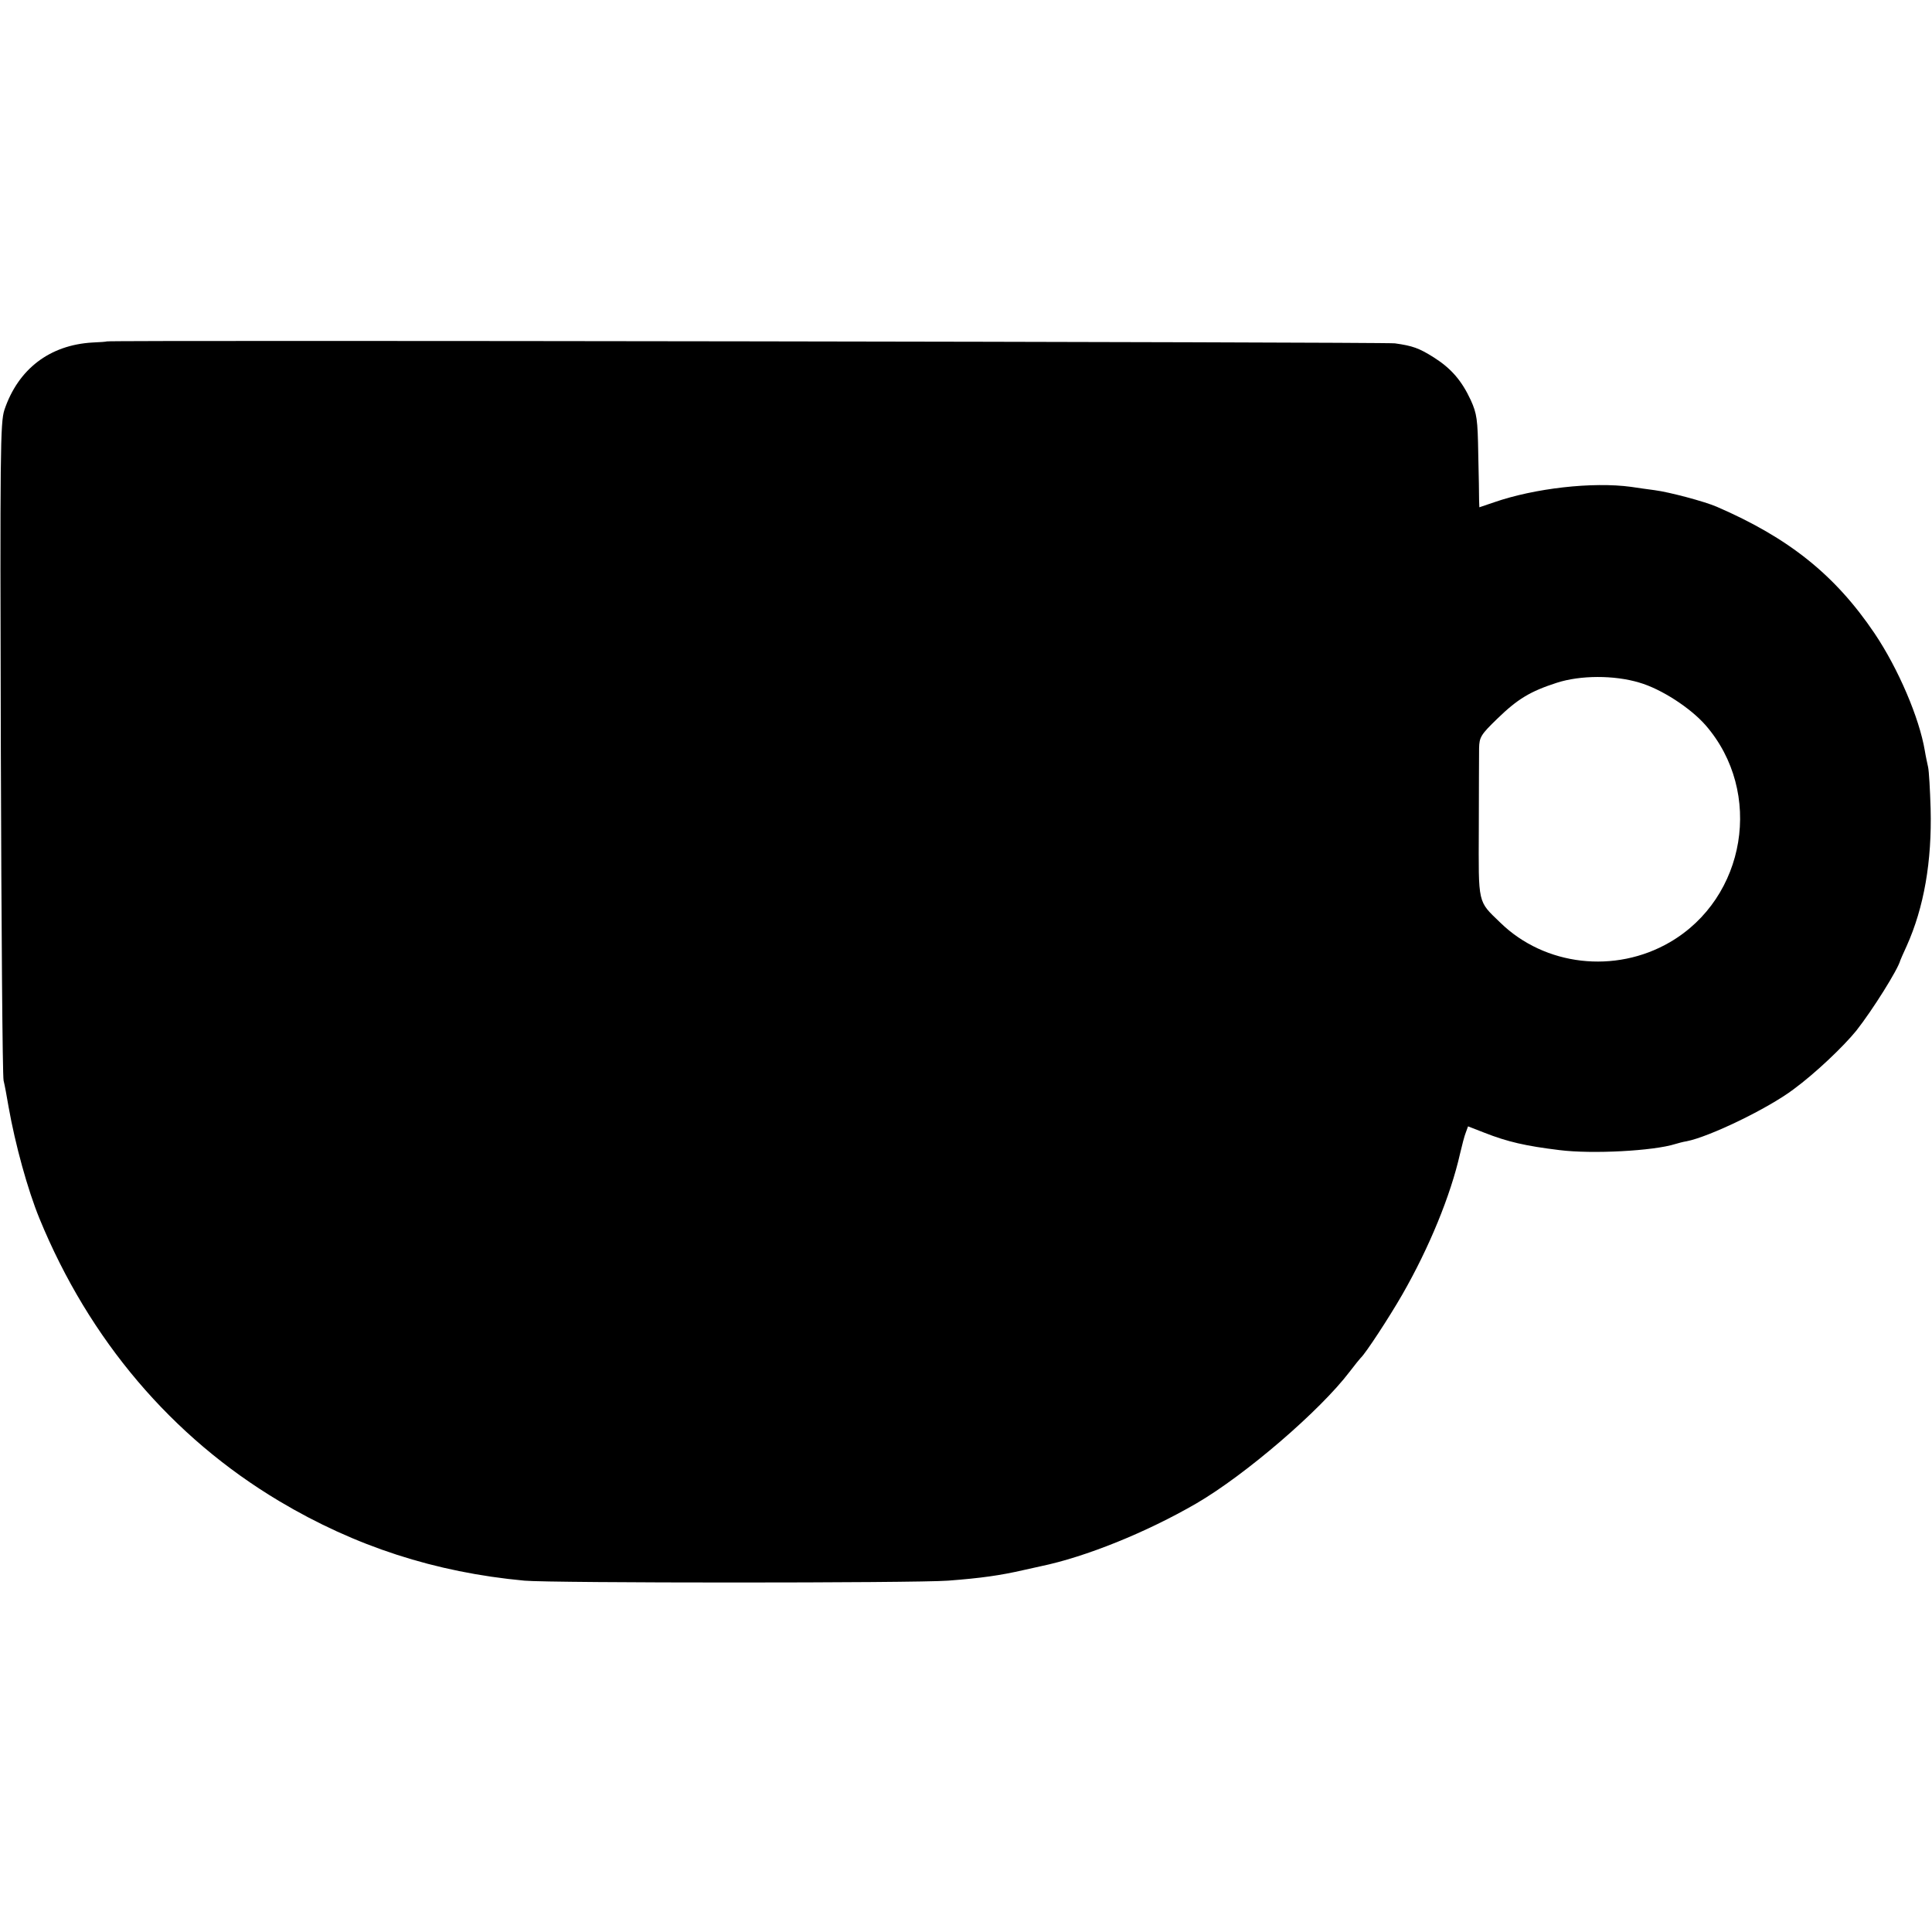
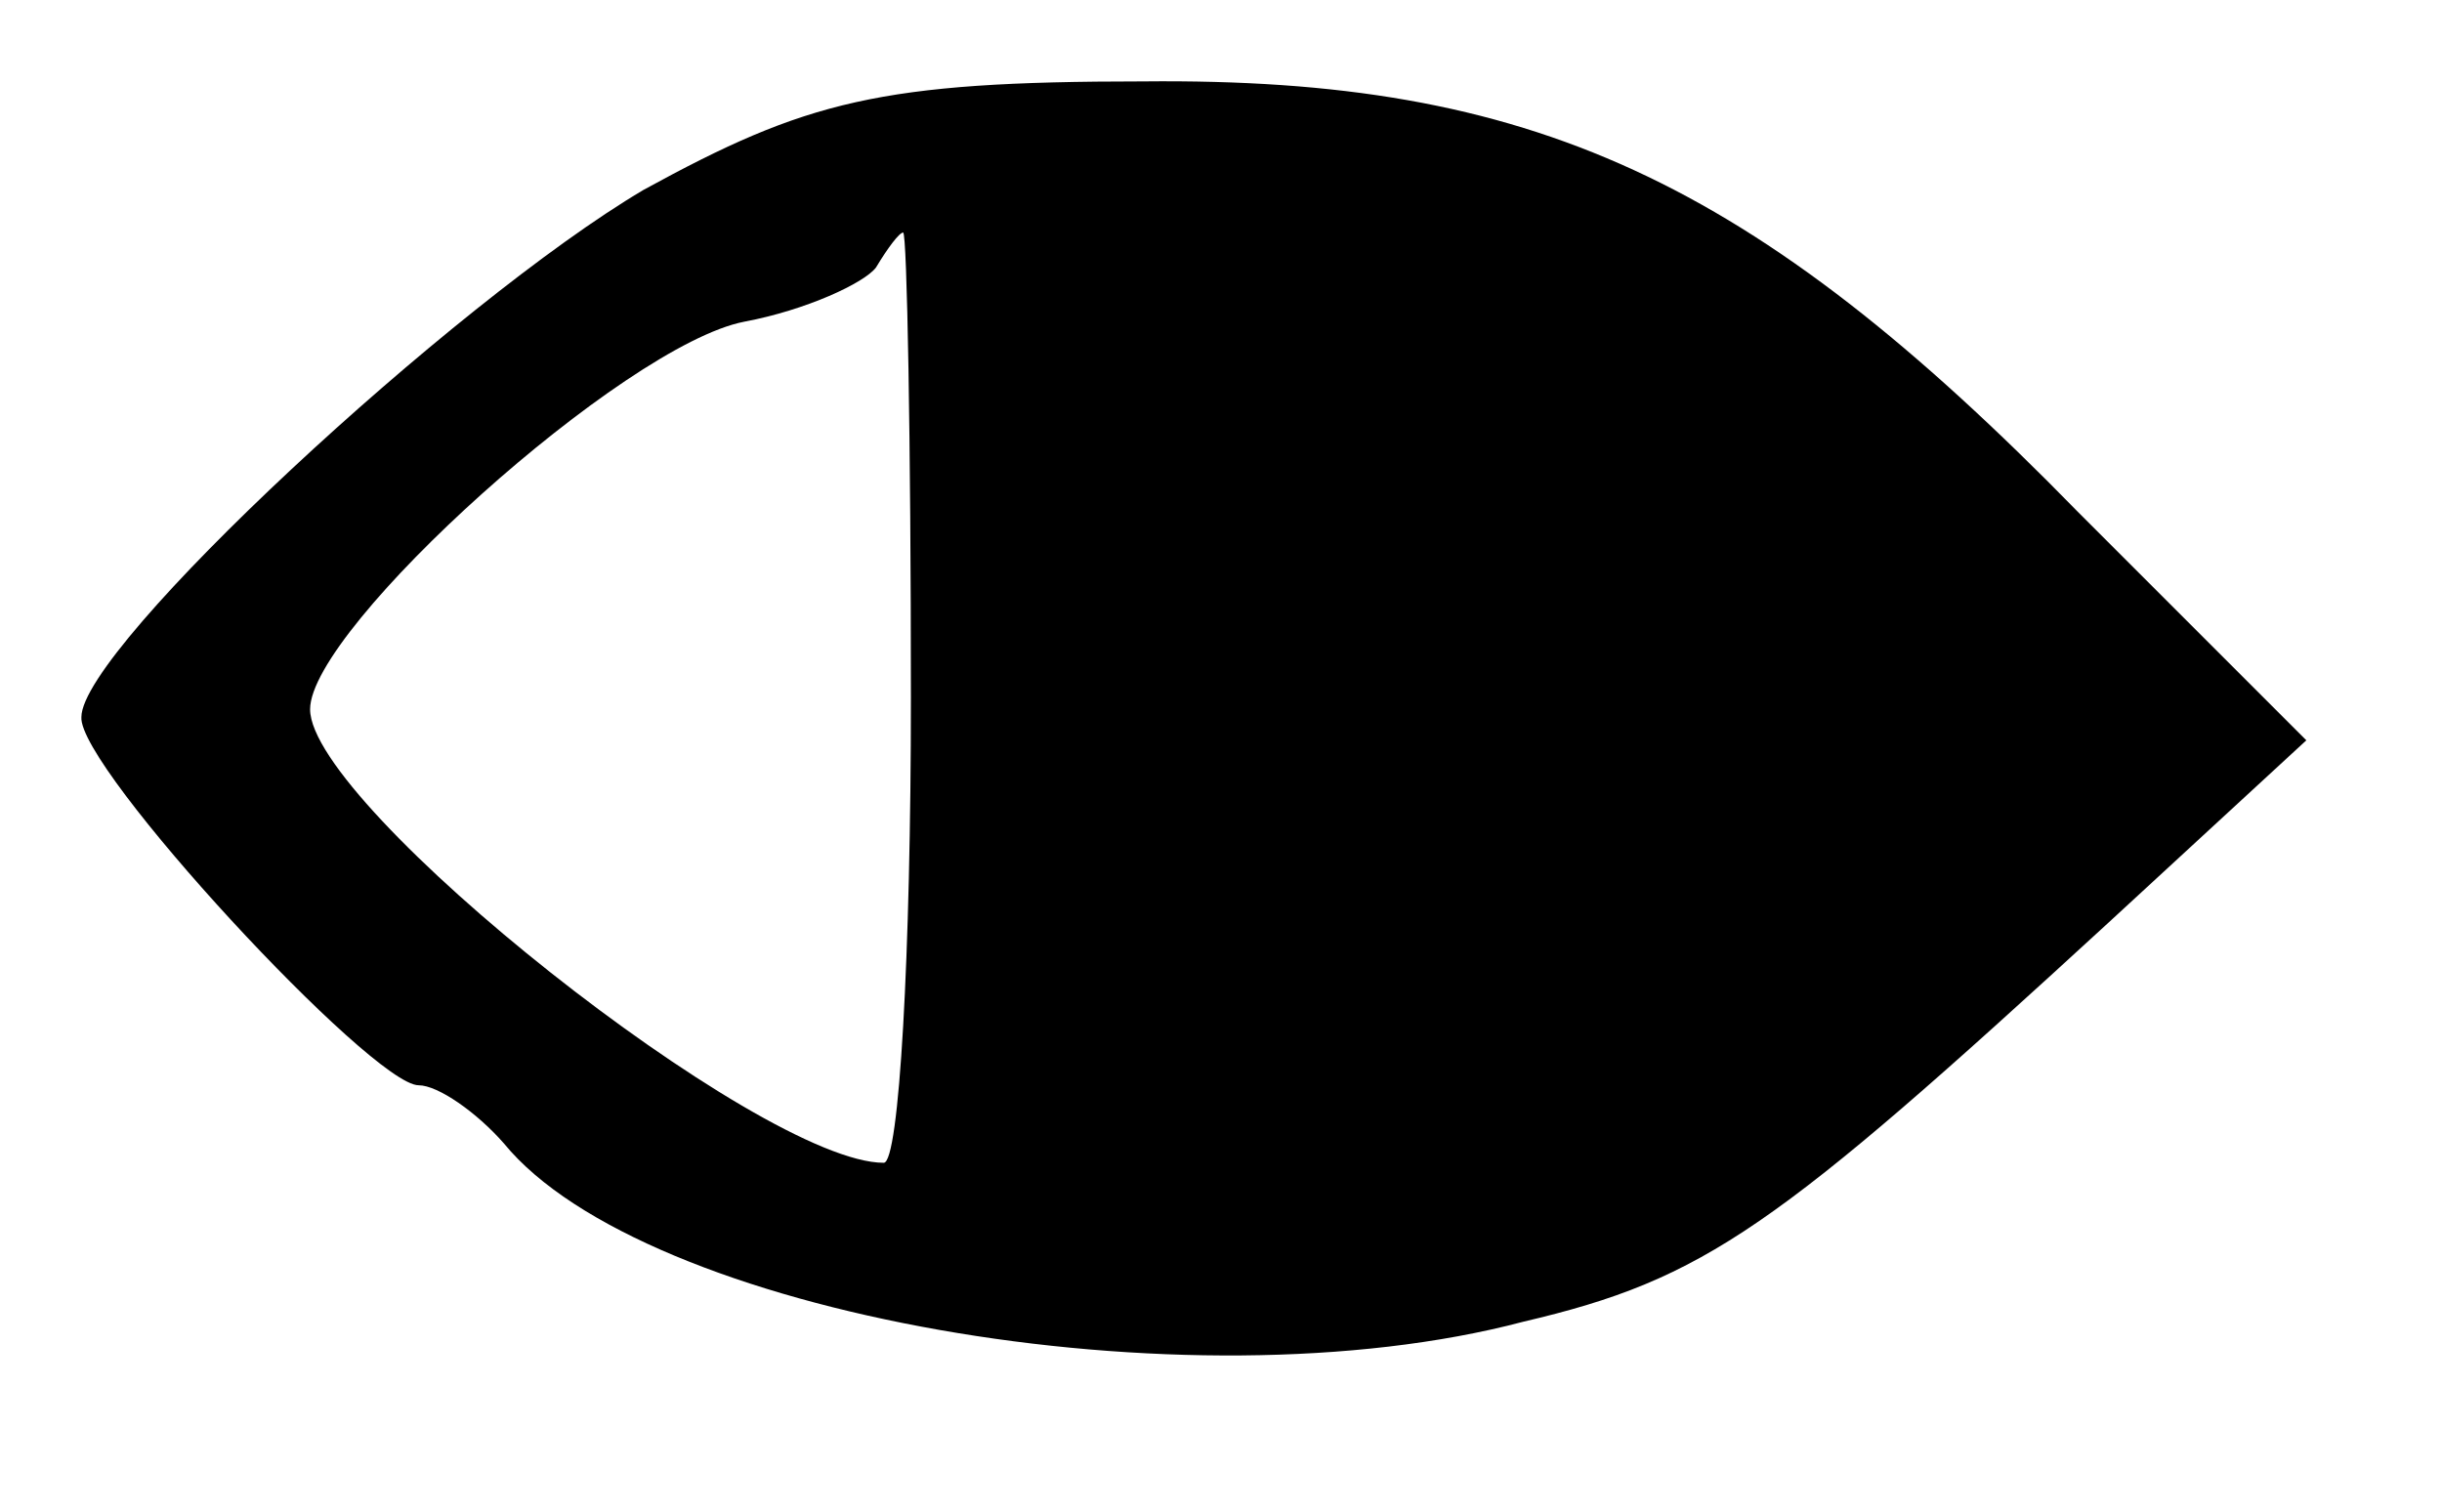
- <svg xmlns="http://www.w3.org/2000/svg" version="1.0" width="700pt" height="700pt" viewBox="0 0 700 700" preserveAspectRatio="xMidYMid meet">
-   <g transform="translate(0,700) scale(0.1,-0.1)" fill="#000000" stroke="none">
-     <path d="M387 5763 c-1 -1 -24 -3 -52 -4 -155 -9 -269 -96 -319 -244 -15 -46 -16 -145 -13 -1225 2 -646 6 -1188 10 -1205 4 -16 12 -59 18 -95 24 -136 69 -300 112 -405 180 -439 480 -792 869 -1024 275 -164 565 -258 888 -288 97 -9 1416 -9 1535 0 119 9 189 19 272 38 27 6 55 12 63 14 164 34 384 123 565 228 177 103 448 336 555 477 19 25 37 47 40 50 17 15 104 148 151 230 97 169 175 359 209 510 7 30 16 65 21 77 l8 22 59 -23 c84 -33 149 -48 272 -63 119 -15 341 -3 420 22 10 3 28 8 41 10 82 16 294 118 387 188 79 58 181 155 228 213 59 75 151 222 159 254 1 3 11 26 23 52 63 140 92 307 87 498 -2 69 -6 136 -9 150 -3 14 -9 41 -12 60 -20 119 -96 297 -182 425 -143 212 -311 346 -572 459 -44 19 -171 53 -225 60 -22 3 -60 8 -85 12 -140 19 -350 -5 -497 -56 l-53 -18 -1 26 c0 15 -1 90 -3 167 -2 126 -5 146 -27 195 -33 71 -71 115 -134 155 -54 34 -77 42 -141 51 -35 5 -4663 12 -4667 7z m5552 -1236 c80 -23 186 -92 241 -155 210 -242 147 -625 -130 -786 -198 -115 -453 -86 -614 71 -83 80 -79 64 -78 341 0 136 1 267 1 291 1 40 6 49 66 107 73 71 119 99 215 130 86 28 209 28 299 1z" />
+ <svg xmlns="http://www.w3.org/2000/svg" version="1.0" width="63pt" height="39pt" viewBox="0 0 63 39" preserveAspectRatio="xMidYMid meet">
+   <g transform="translate(0,39) scale(0.1,-0.1)" fill="#000000" stroke="none">
+     <path d="M166 341 c-49 -29 -145 -118 -145 -136 -1 -13 75 -95 87 -95 5 0 15 -7 22 -15 36 -44 176 -69 263 -46 47 11 65 24 151 103 l51 47 -59 59 c-84 86 -141 112 -241 111 -68 0 -87 -5 -129 -28z m69 -131 c0 -66 -3 -120 -7 -120 -32 0 -148 92 -148 117 0 21 81 94 112 100 16 3 31 10 34 14 3 5 6 9 7 9 1 0 2 -54 2 -120z" />
  </g>
</svg>
